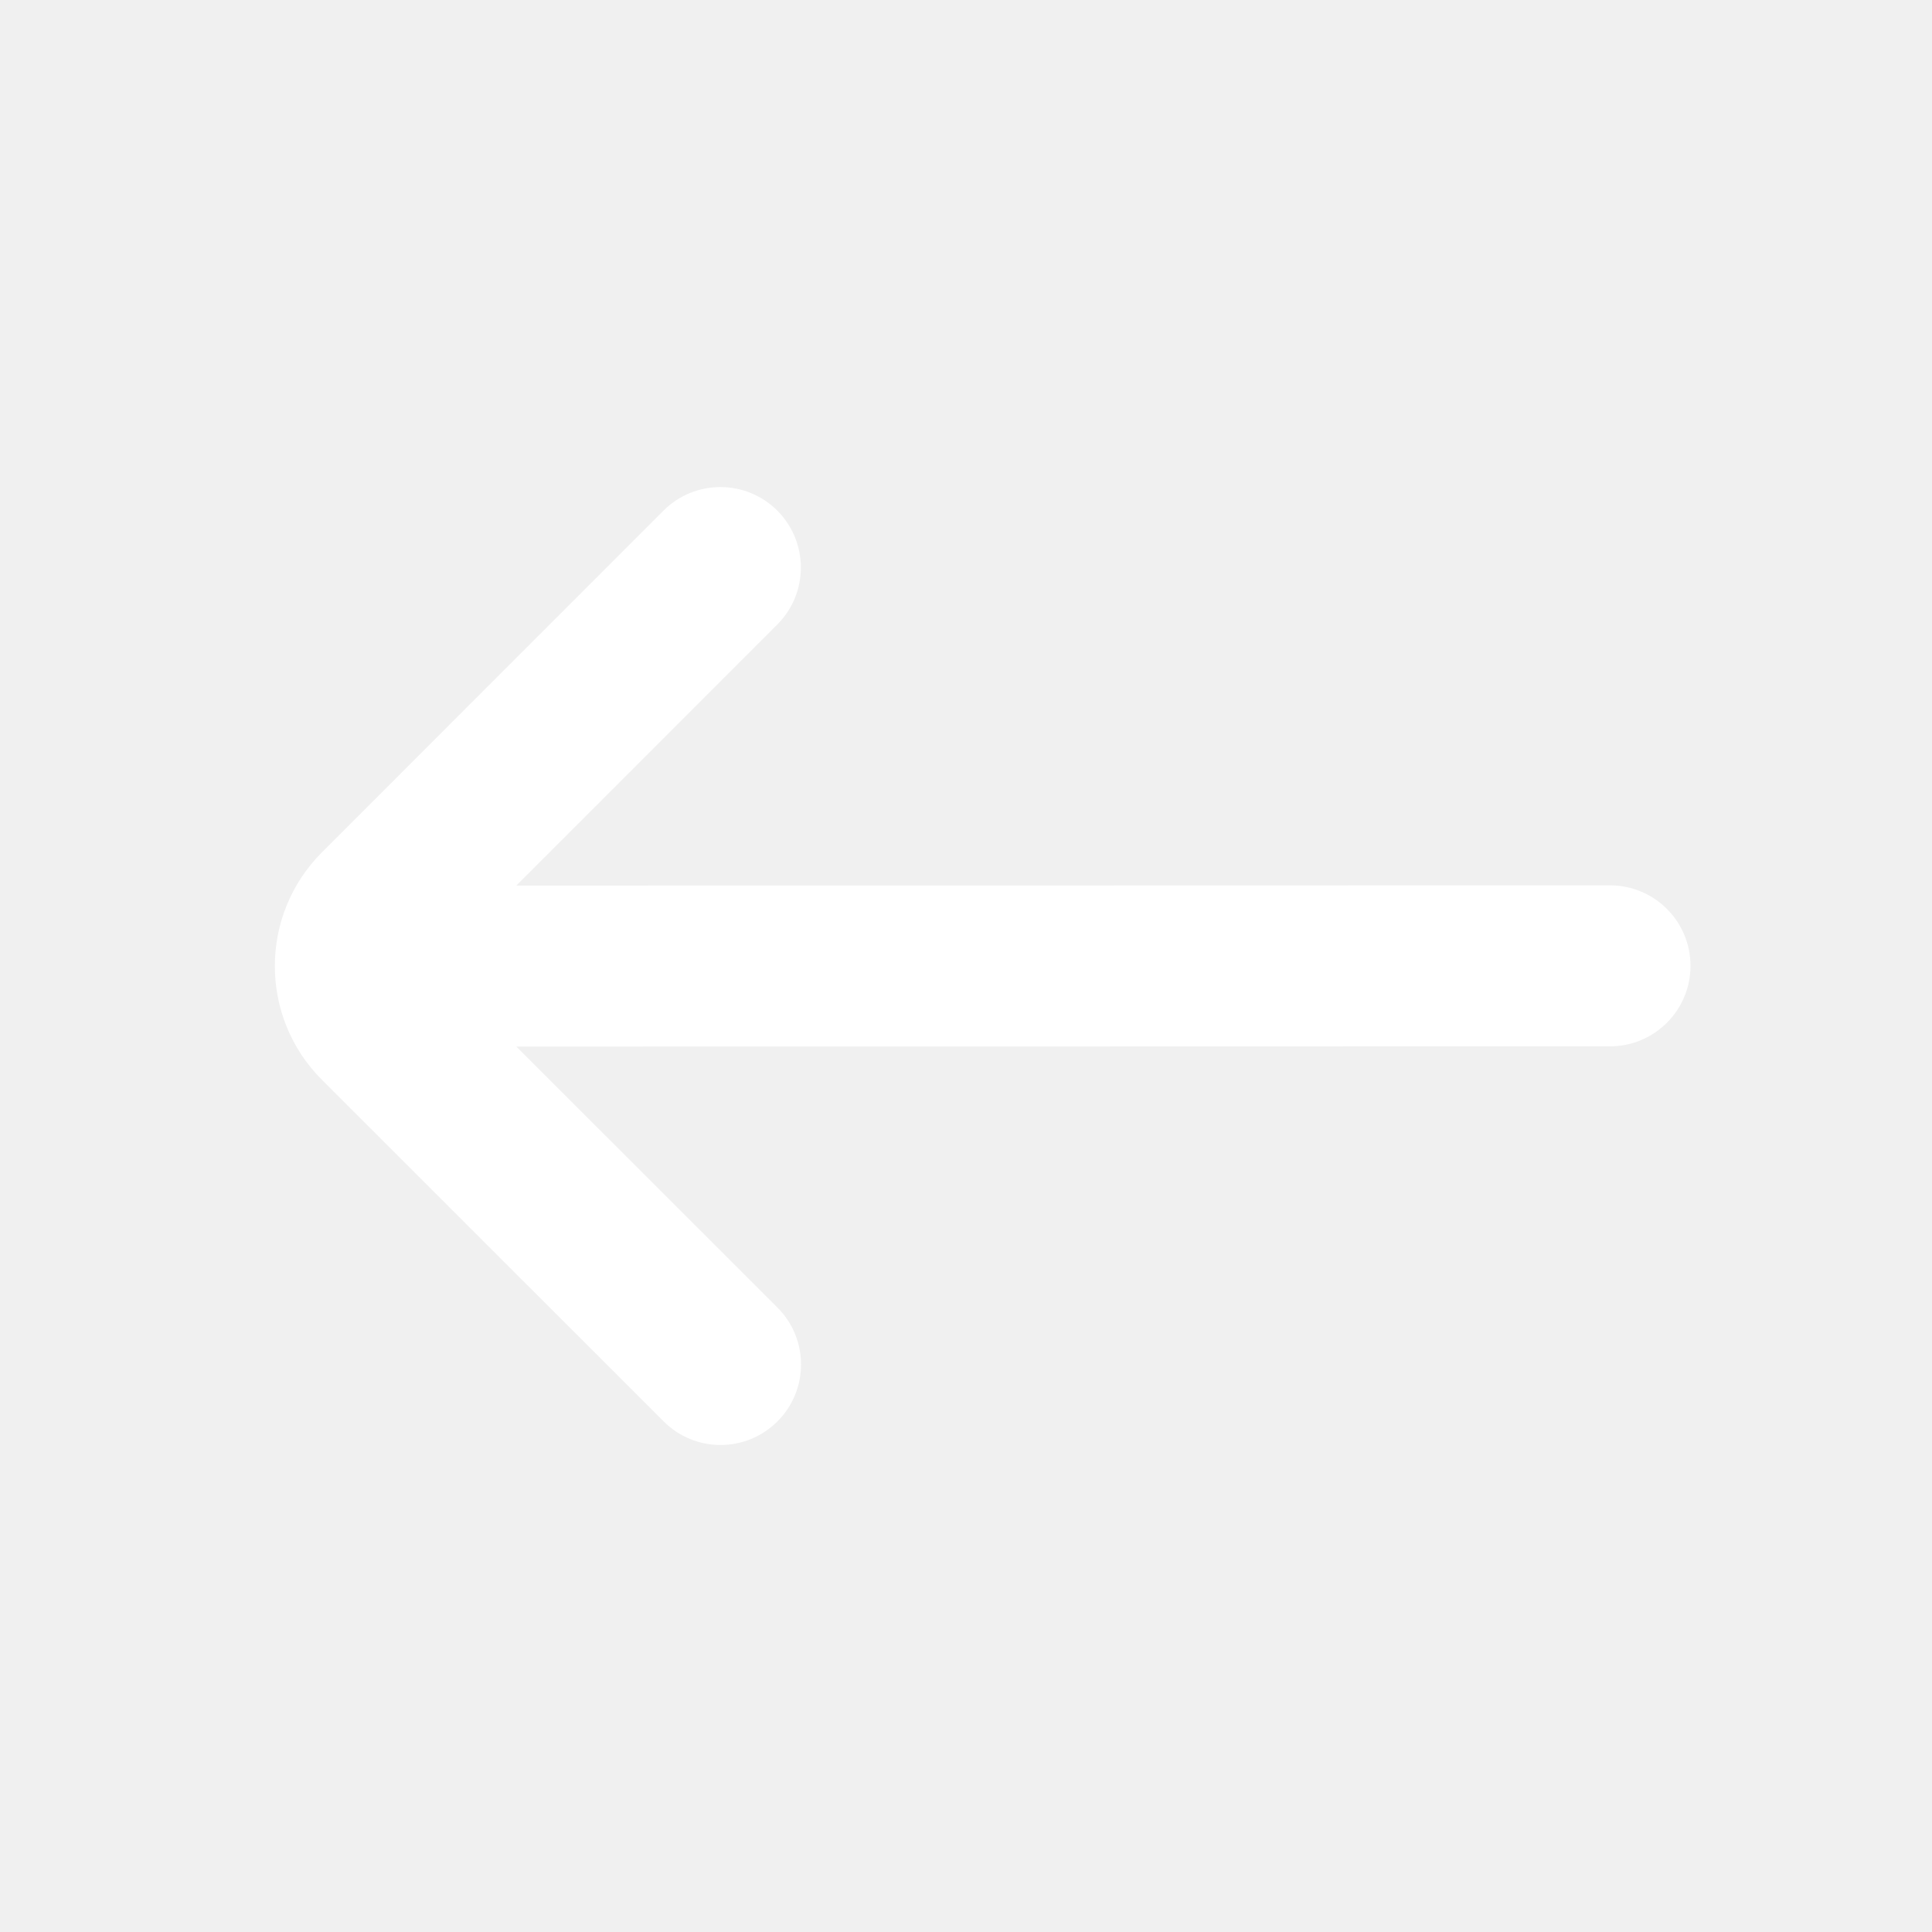
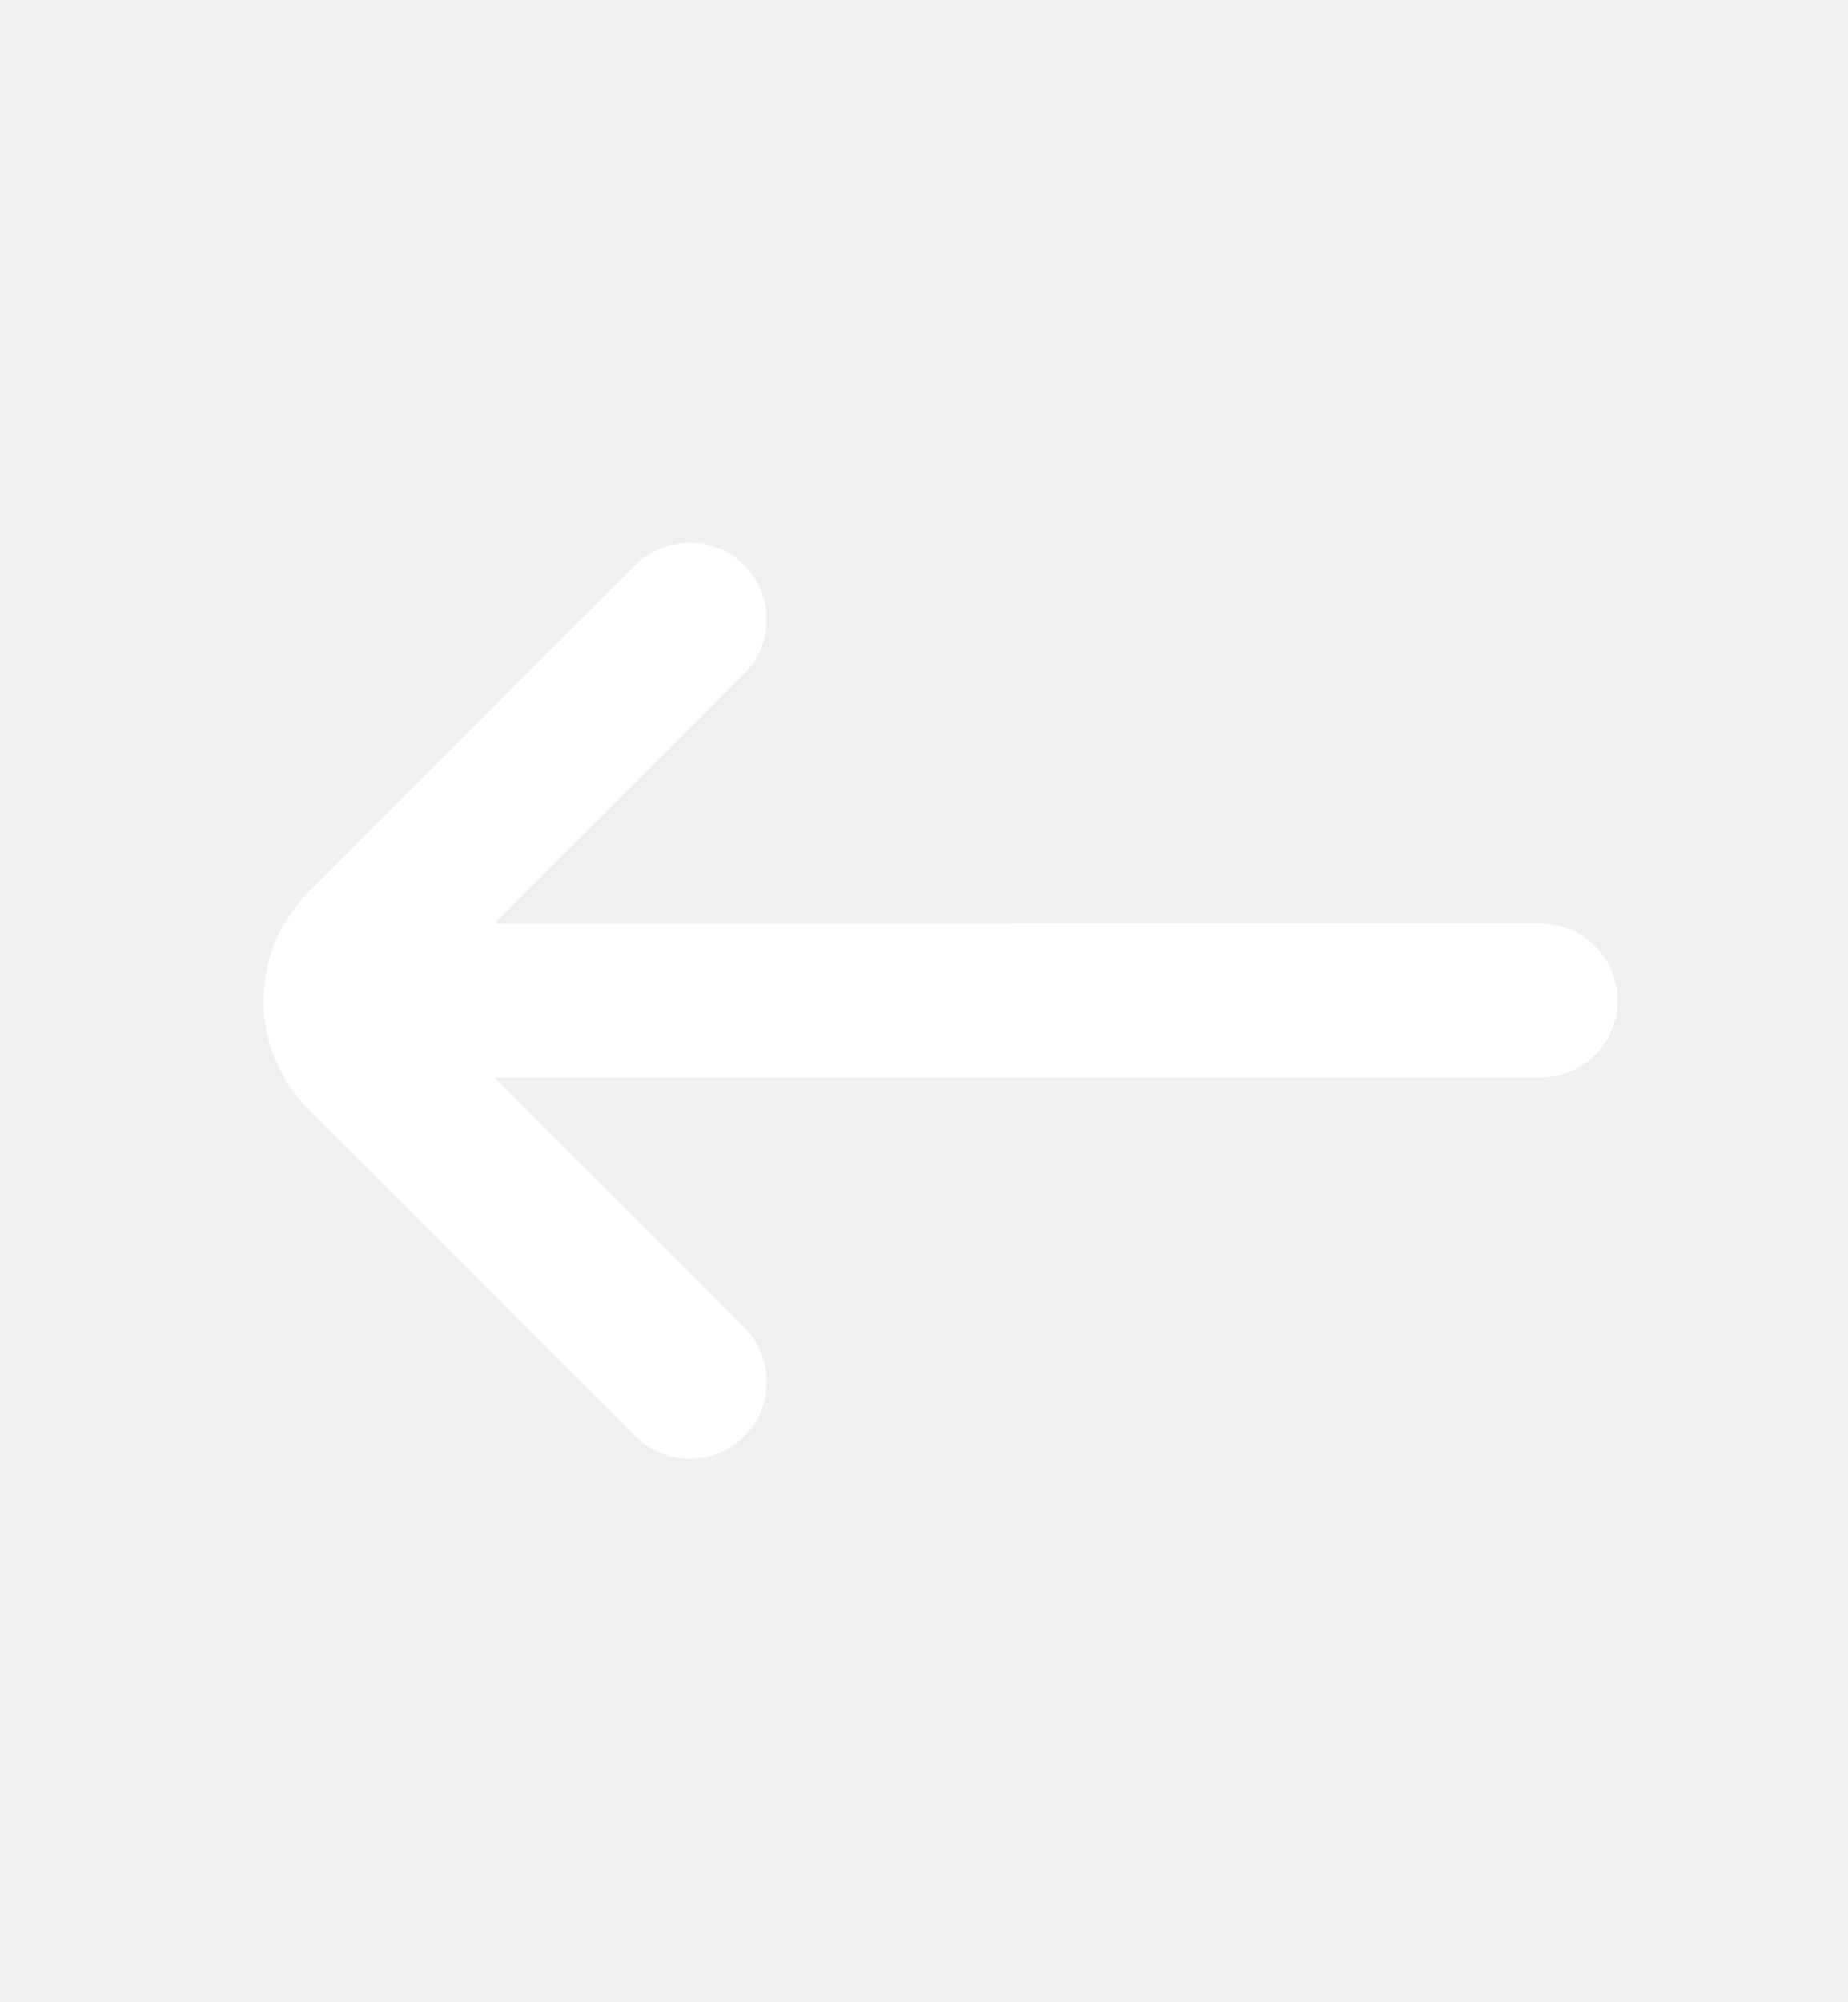
- <svg xmlns="http://www.w3.org/2000/svg" width="24" height="24" viewBox="0 0 24 24" fill="none">
-   <path d="M6.414 13.001L20 12.998C20.552 12.998 21 12.55 21 11.998C21 11.446 20.552 10.998 20 10.998L6.414 11.001L9.656 7.758C10.046 7.367 10.046 6.734 9.656 6.343C9.265 5.953 8.632 5.953 8.241 6.344L4 10.587C3.219 11.368 3.219 12.635 4 13.415L8.244 17.657C8.634 18.048 9.267 18.048 9.658 17.657C10.048 17.267 10.048 16.633 9.658 16.243L6.414 13.001Z" fill="white" />
+ <svg xmlns="http://www.w3.org/2000/svg" width="12" height="13" viewBox="0 0 12 13" fill="none">
+   <path d="M3.212 6.998L10.005 6.997C10.281 6.997 10.505 6.773 10.505 6.497C10.505 6.221 10.281 5.997 10.005 5.997L3.212 5.998L4.833 4.377C5.028 4.182 5.028 3.865 4.833 3.67C4.637 3.475 4.321 3.475 4.126 3.67L2.005 5.792C1.614 6.182 1.614 6.815 2.005 7.206L4.127 9.327C4.322 9.522 4.639 9.522 4.834 9.327C5.029 9.131 5.029 8.815 4.834 8.619L3.212 6.998Z" fill="white" />
</svg>
